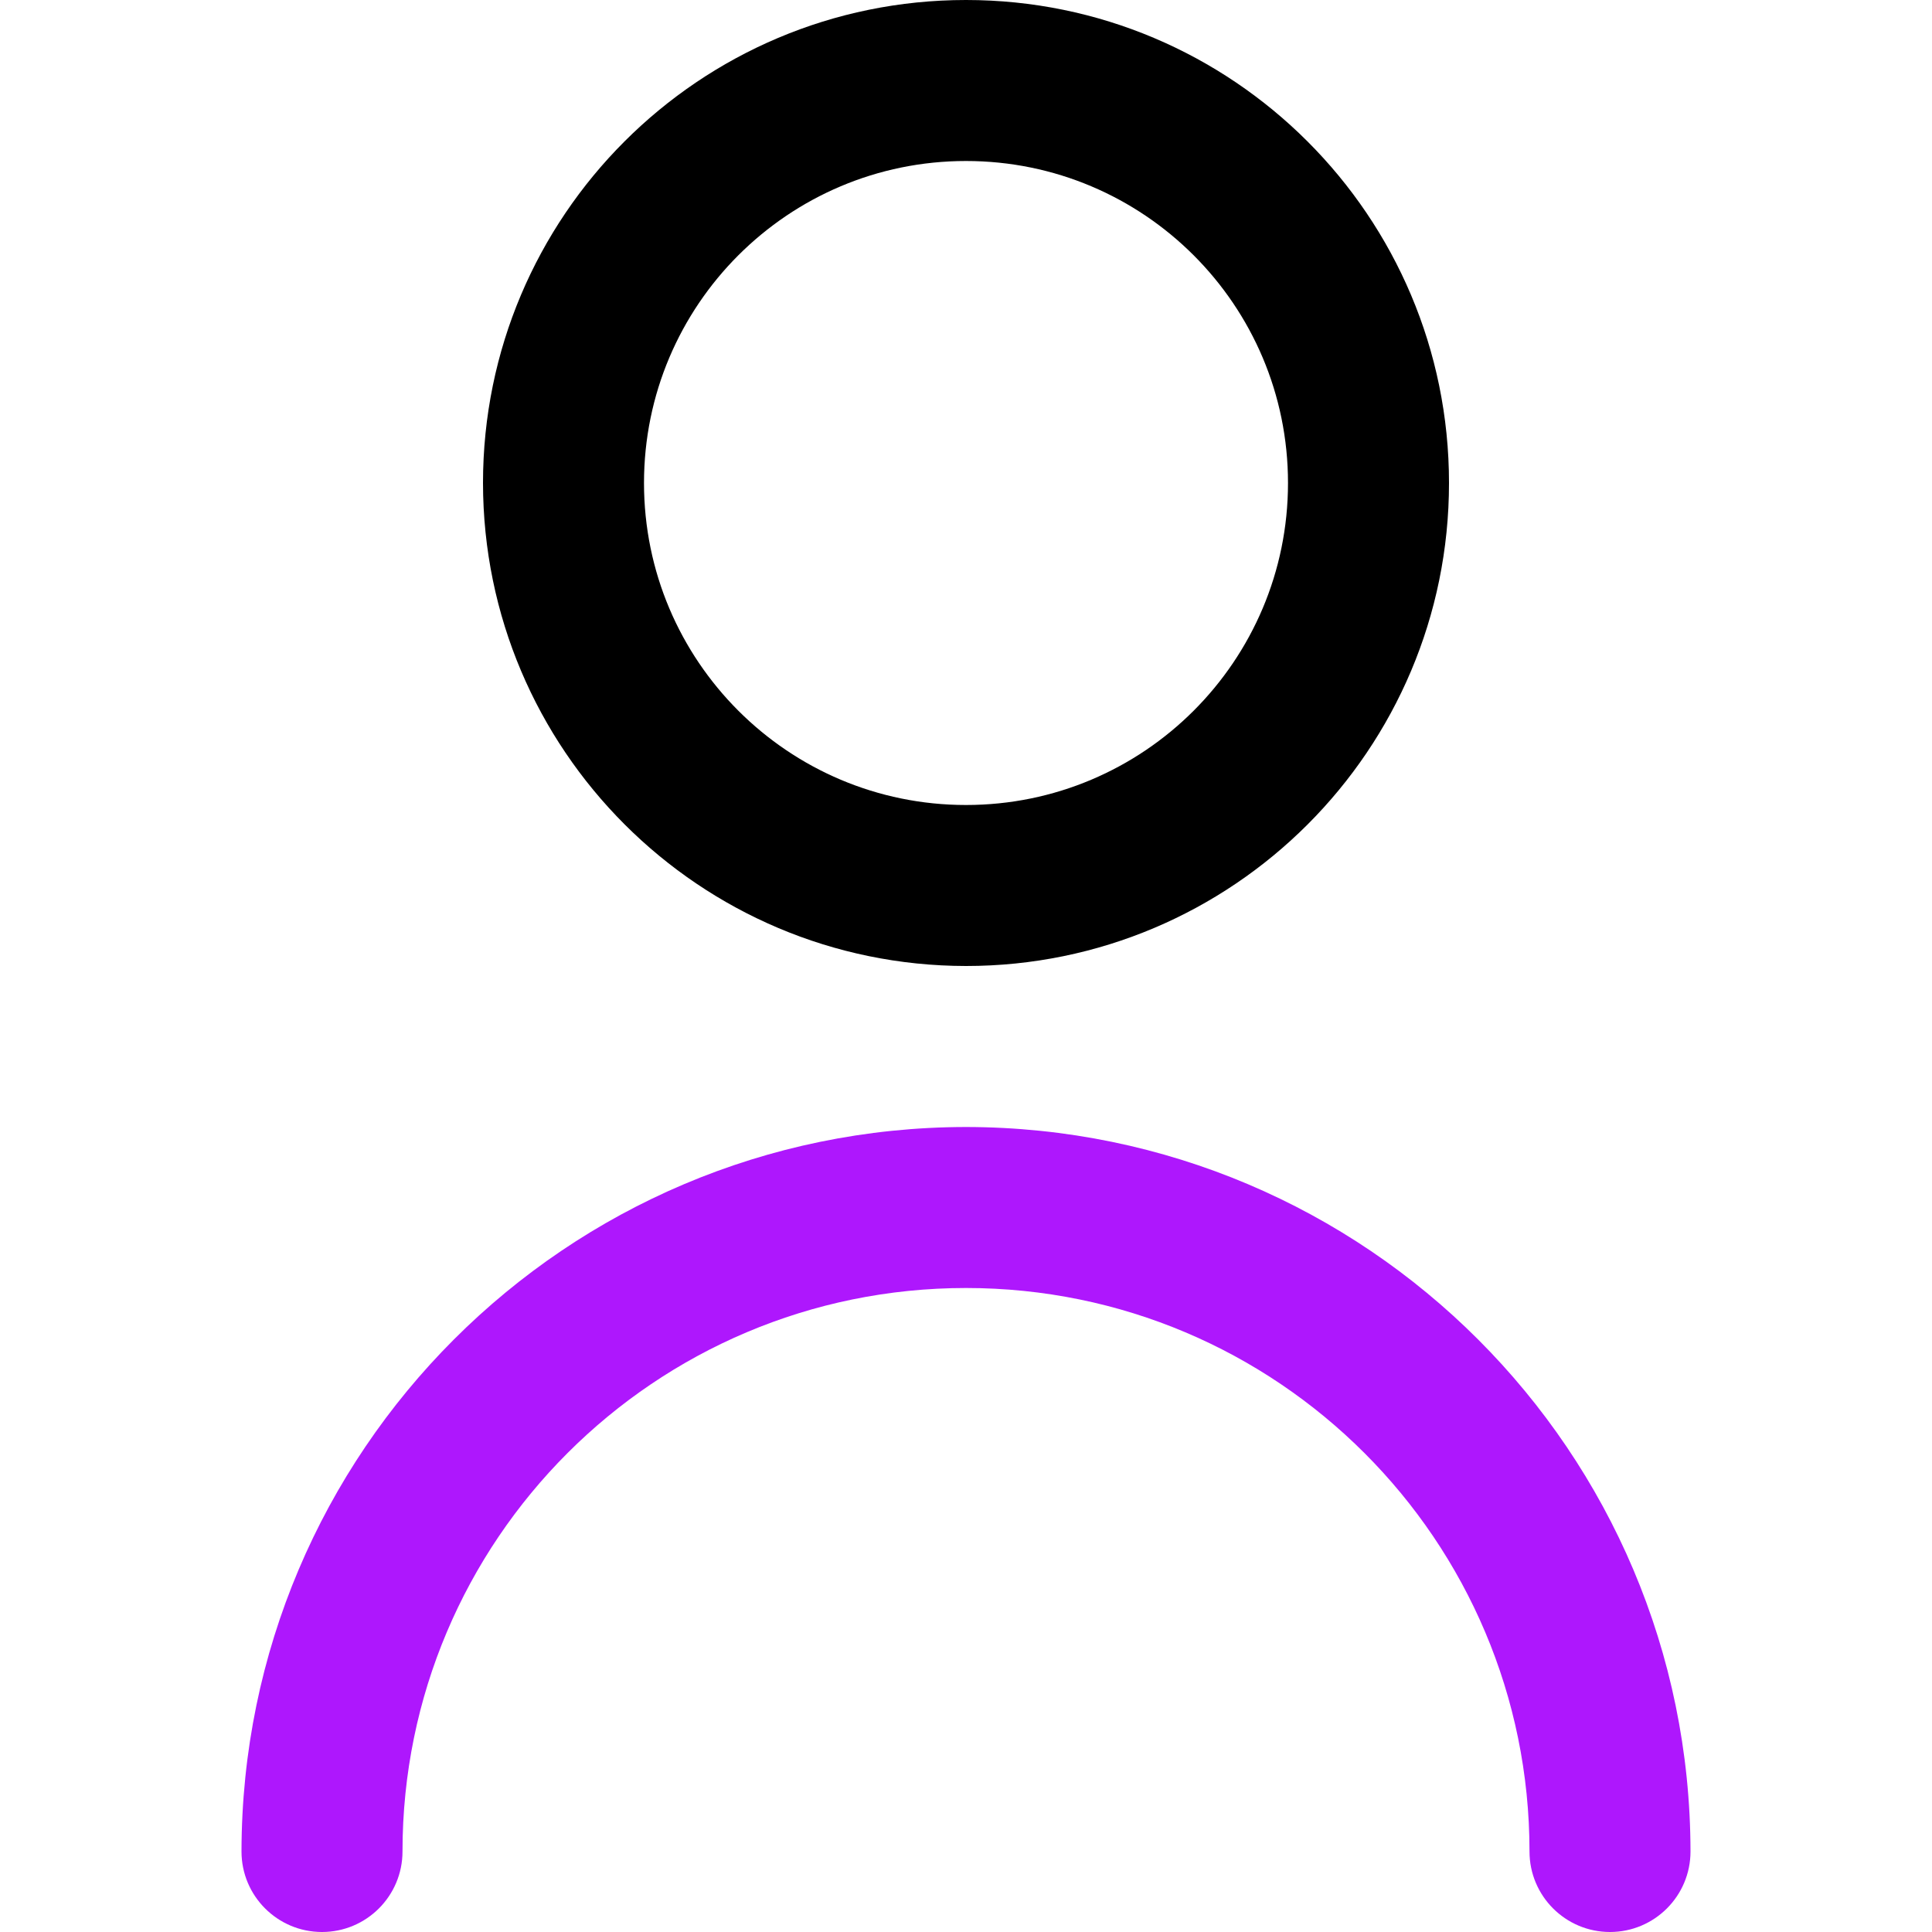
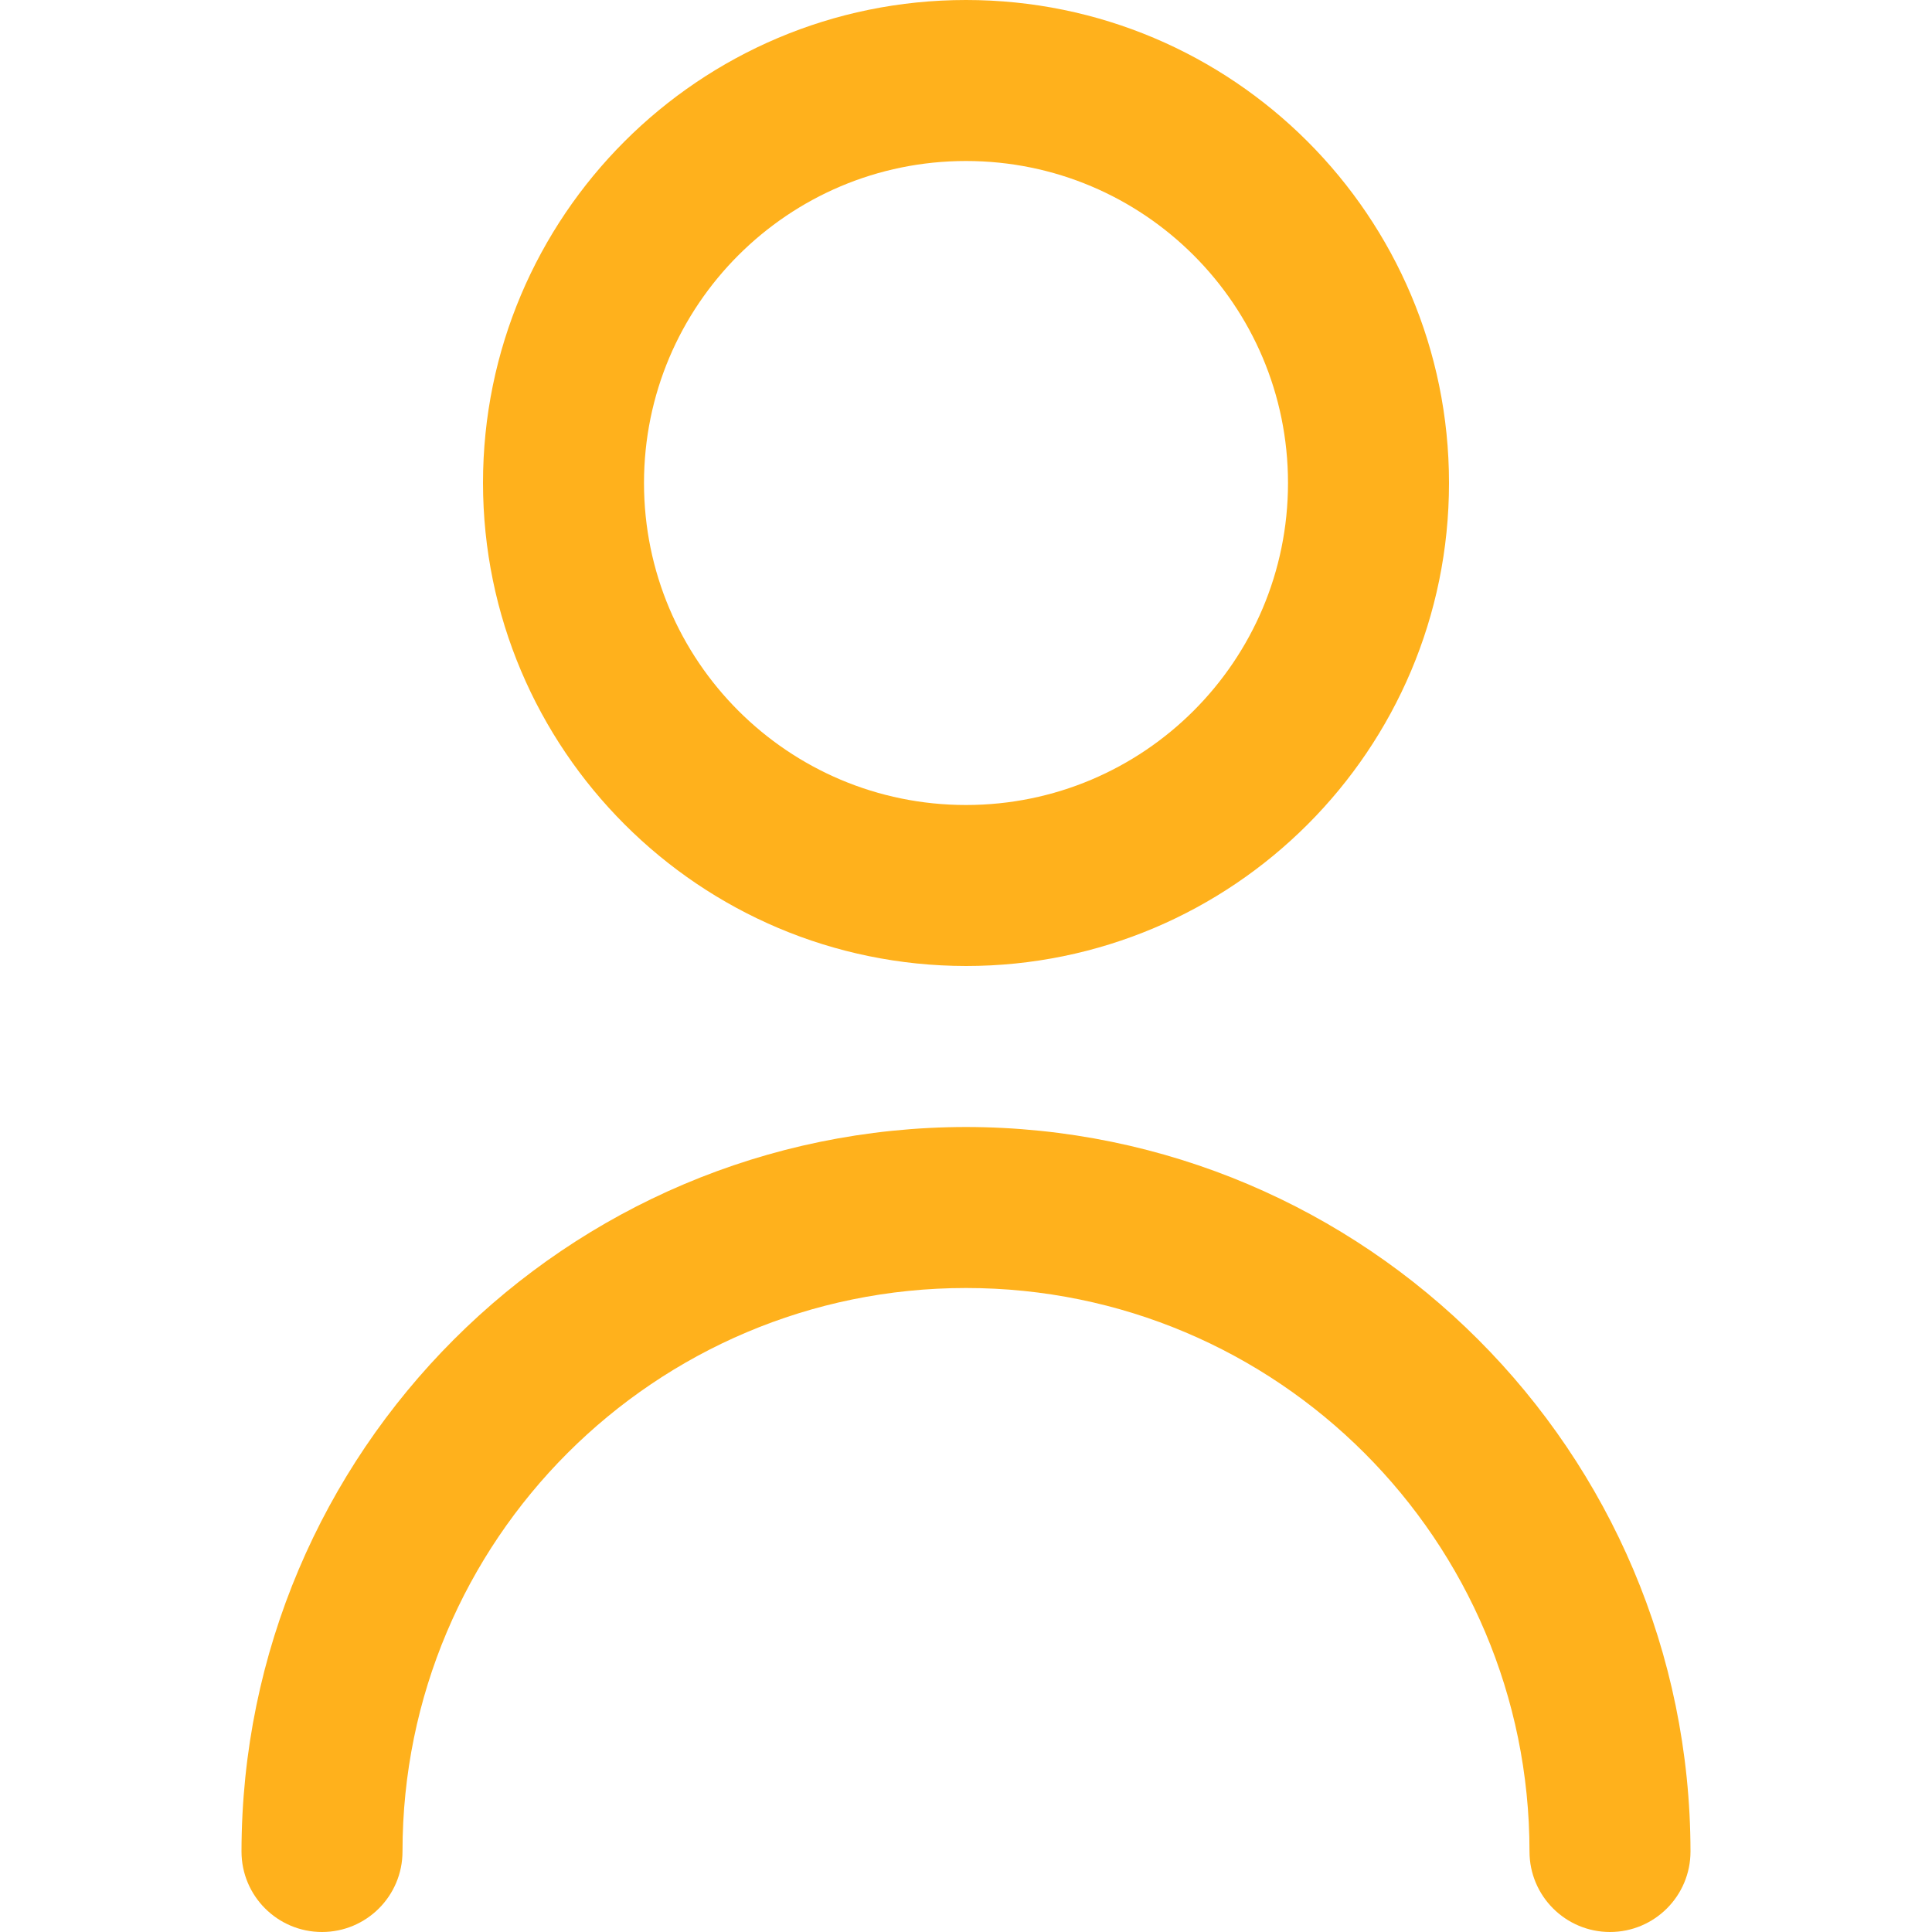
<svg xmlns="http://www.w3.org/2000/svg" id="Outline" viewBox="0 0 24 24" width="512" height="512">
-   <path d="M12,12A6,6,0,1,0,6,6,6.006,6.006,0,0,0,12,12ZM12,2A4,4,0,1,1,8,6,4,4,0,0,1,12,2Z" />
-   <path d="M12,14a9.01,9.01,0,0,0-9,9,1,1,0,0,0,2,0,7,7,0,0,1,14,0,1,1,0,0,0,2,0A9.01,9.01,0,0,0,12,14Z" fill="#ae17fd" />
+   <path d="M12,12A6,6,0,1,0,6,6,6.006,6.006,0,0,0,12,12ZM12,2A4,4,0,1,1,8,6,4,4,0,0,1,12,2Z" fill="#FFB11C" />
+   <path d="M12,14a9.01,9.01,0,0,0-9,9,1,1,0,0,0,2,0,7,7,0,0,1,14,0,1,1,0,0,0,2,0A9.01,9.01,0,0,0,12,14Z" fill="#FFB11C" />
</svg>
